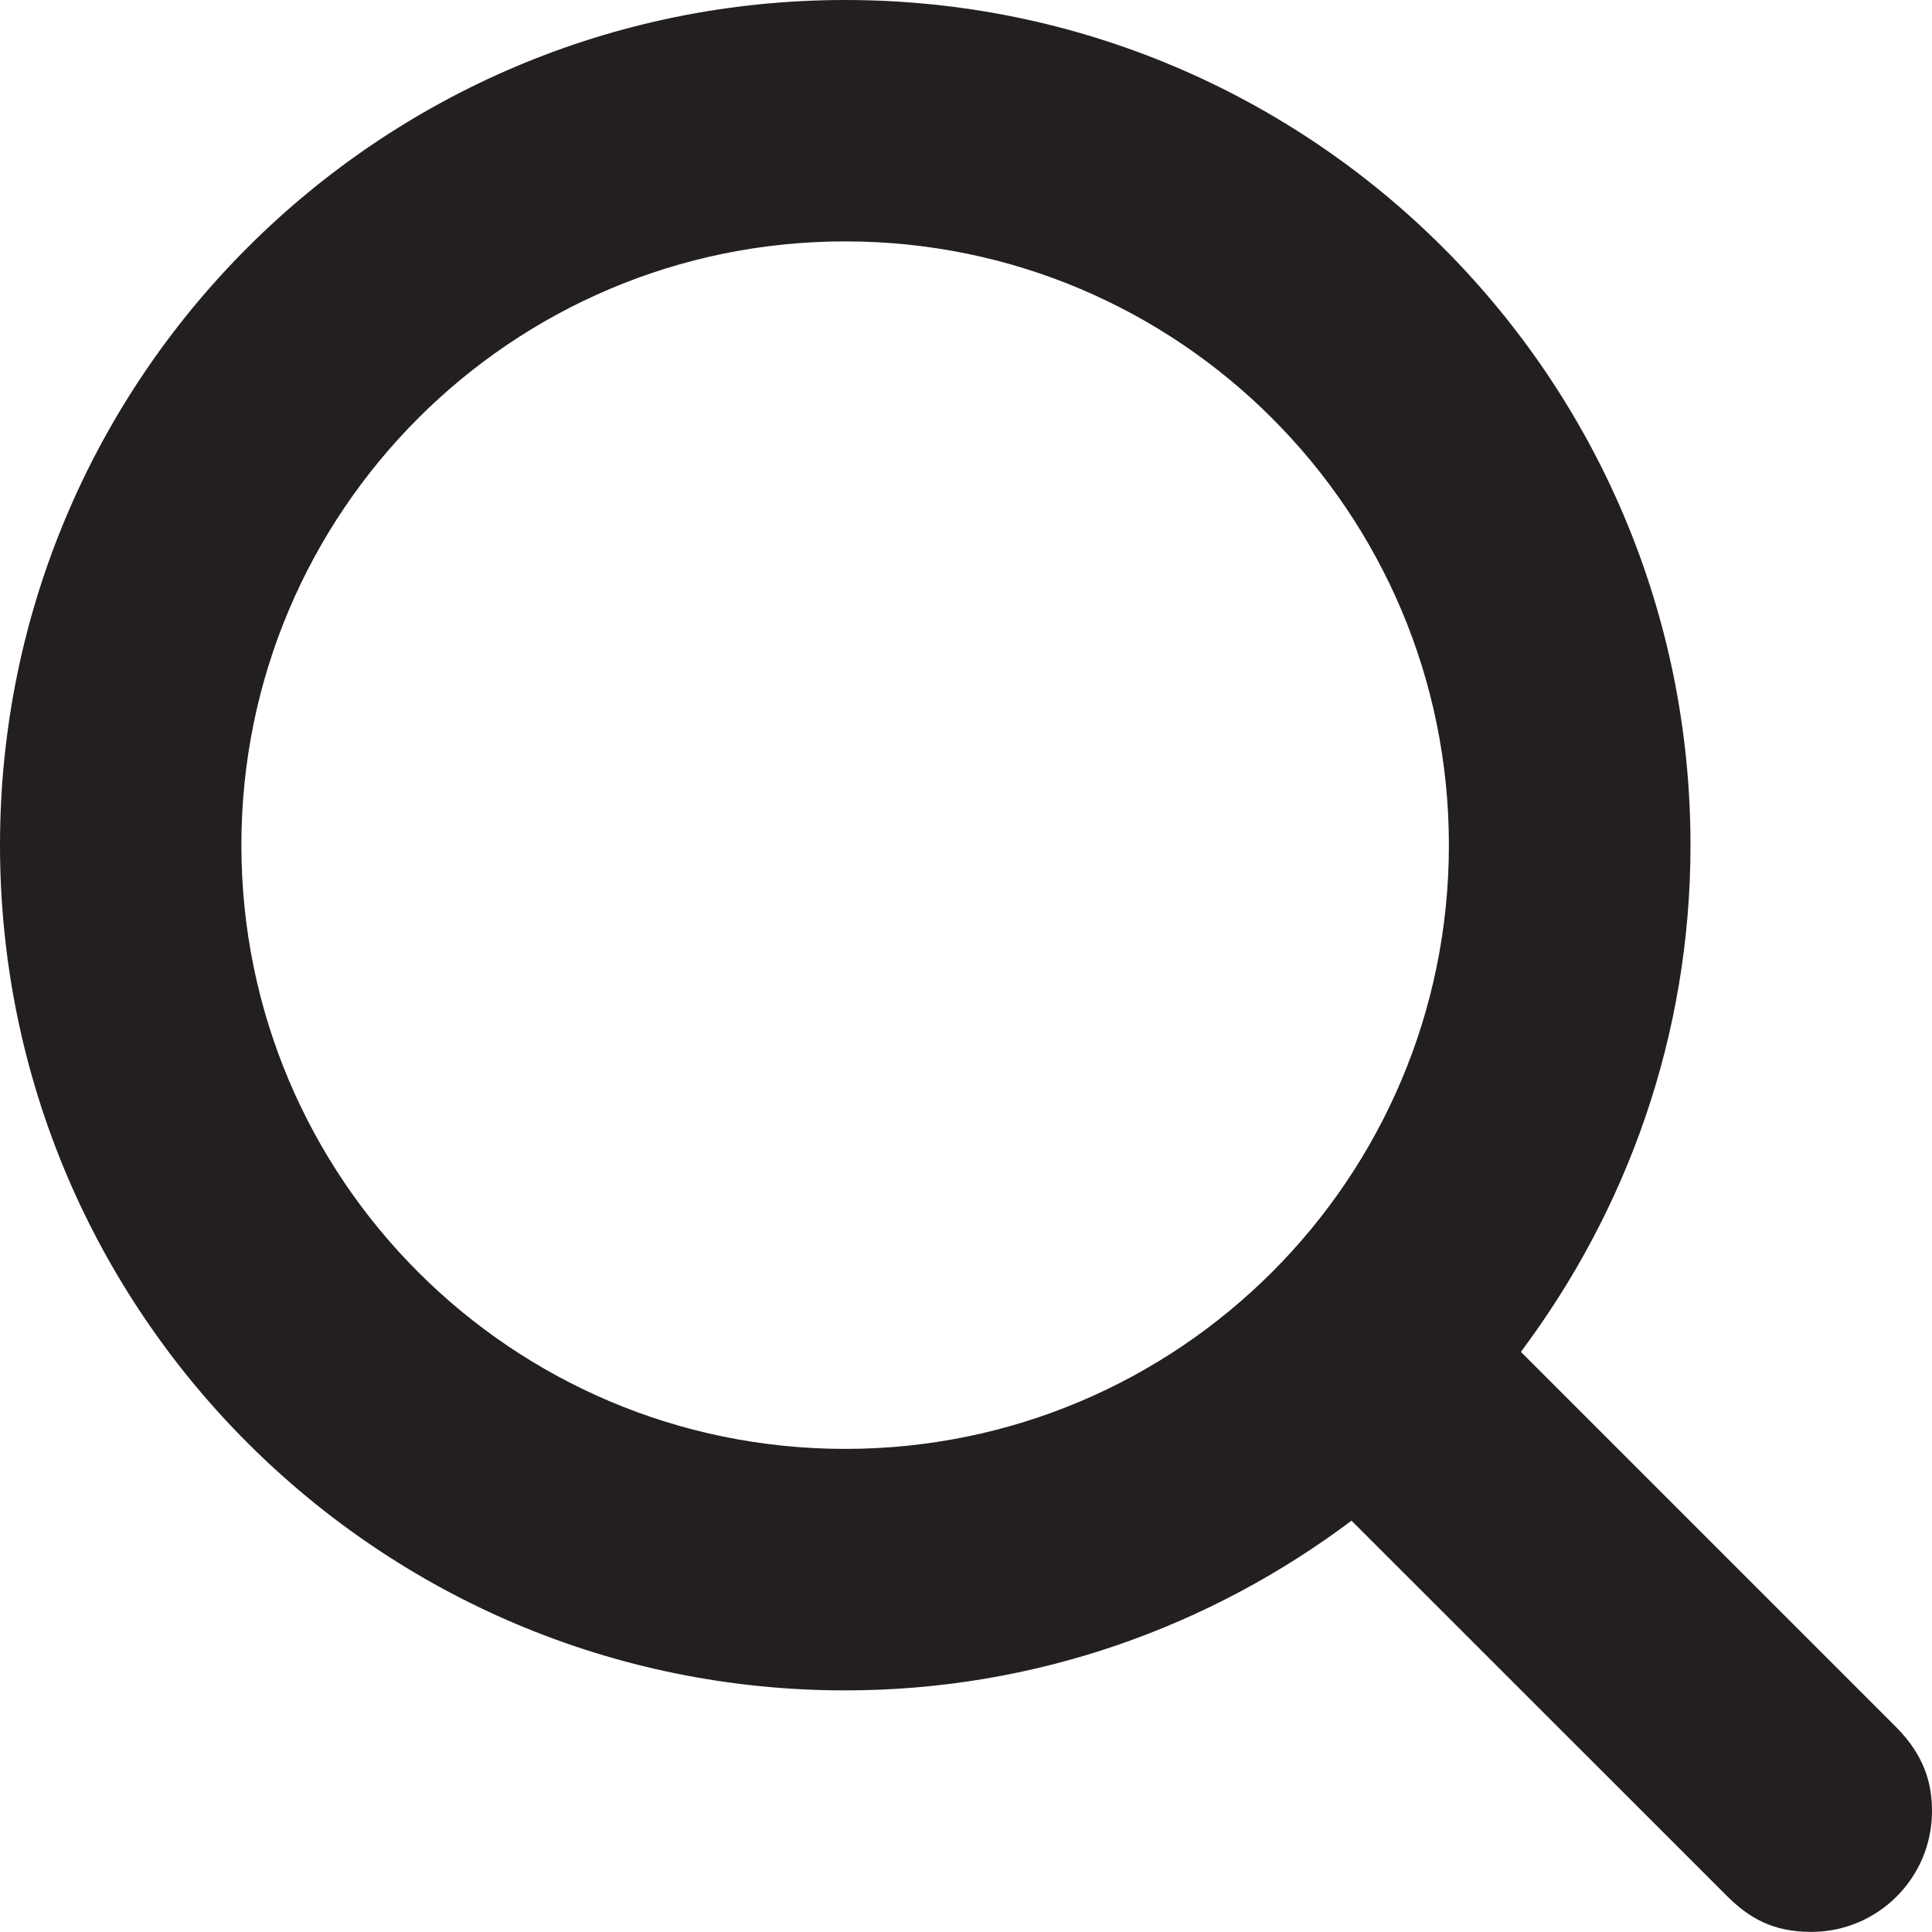
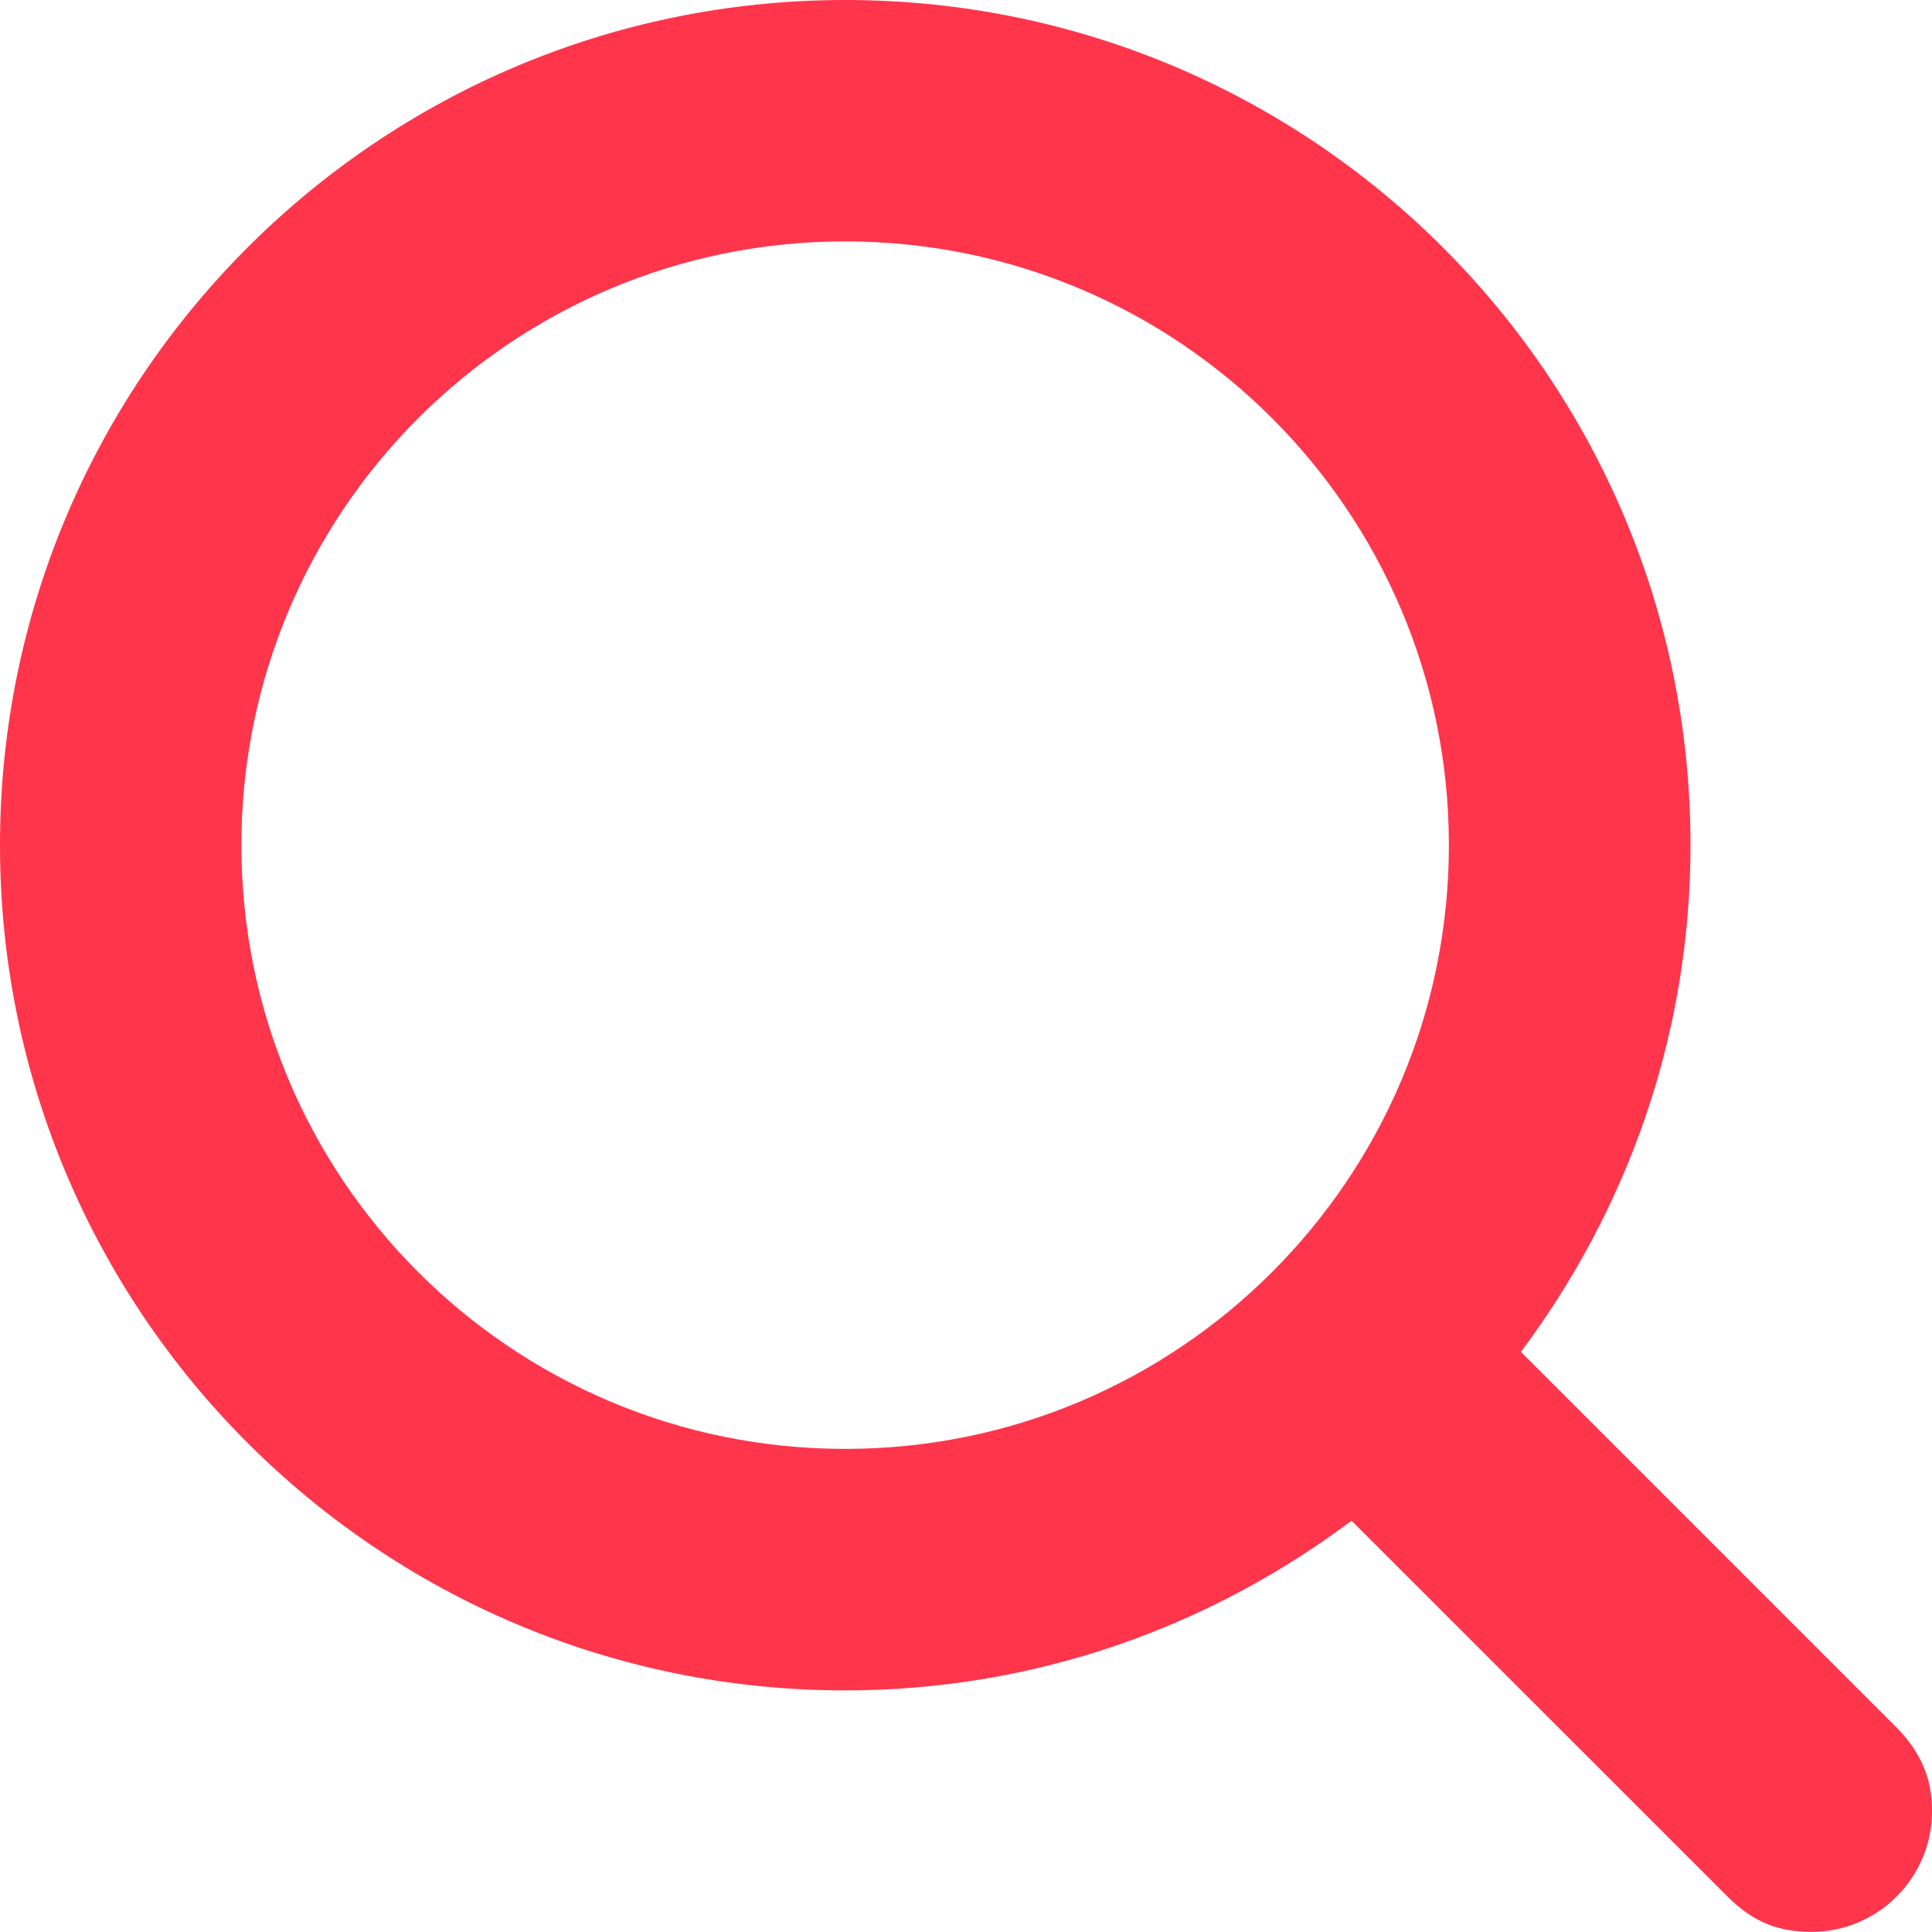
<svg xmlns="http://www.w3.org/2000/svg" version="1.1" id="Layer_1" x="0px" y="0px" width="17.6px" height="17.6px" viewBox="-0.8 -0.8 17.6 17.6" enable-background="new -0.8 -0.8 17.6 17.6" xml:space="preserve">
-   <path fill="#231F20" d="M16.47,14.93l-3.415-3.415C14.02,10.226,14.6,8.634,14.6,6.899c0-4.253-3.447-7.699-7.7-7.699 S-0.8,2.646-0.8,6.899s3.446,7.7,7.699,7.7c1.734,0,3.326-0.58,4.613-1.546l3.417,3.416c0.203,0.202,0.418,0.33,0.771,0.33 c0.607,0,1.1-0.492,1.1-1.1C16.8,15.459,16.739,15.2,16.47,14.93z M1.399,6.899c0-3.038,2.462-5.5,5.5-5.5s5.5,2.462,5.5,5.5 s-2.462,5.5-5.5,5.5S1.399,9.938,1.399,6.899z" />
+   <path fill="#FF354B" d="M16.47,14.93l-3.415-3.415C14.02,10.226,14.6,8.634,14.6,6.899c0-4.253-3.447-7.699-7.7-7.699 S-0.8,2.646-0.8,6.899s3.446,7.7,7.699,7.7c1.734,0,3.326-0.58,4.613-1.546l3.417,3.416c0.203,0.202,0.418,0.33,0.771,0.33 c0.607,0,1.1-0.492,1.1-1.1C16.8,15.459,16.739,15.2,16.47,14.93z M1.399,6.899c0-3.038,2.462-5.5,5.5-5.5s5.5,2.462,5.5,5.5 s-2.462,5.5-5.5,5.5S1.399,9.938,1.399,6.899z" />
</svg>
